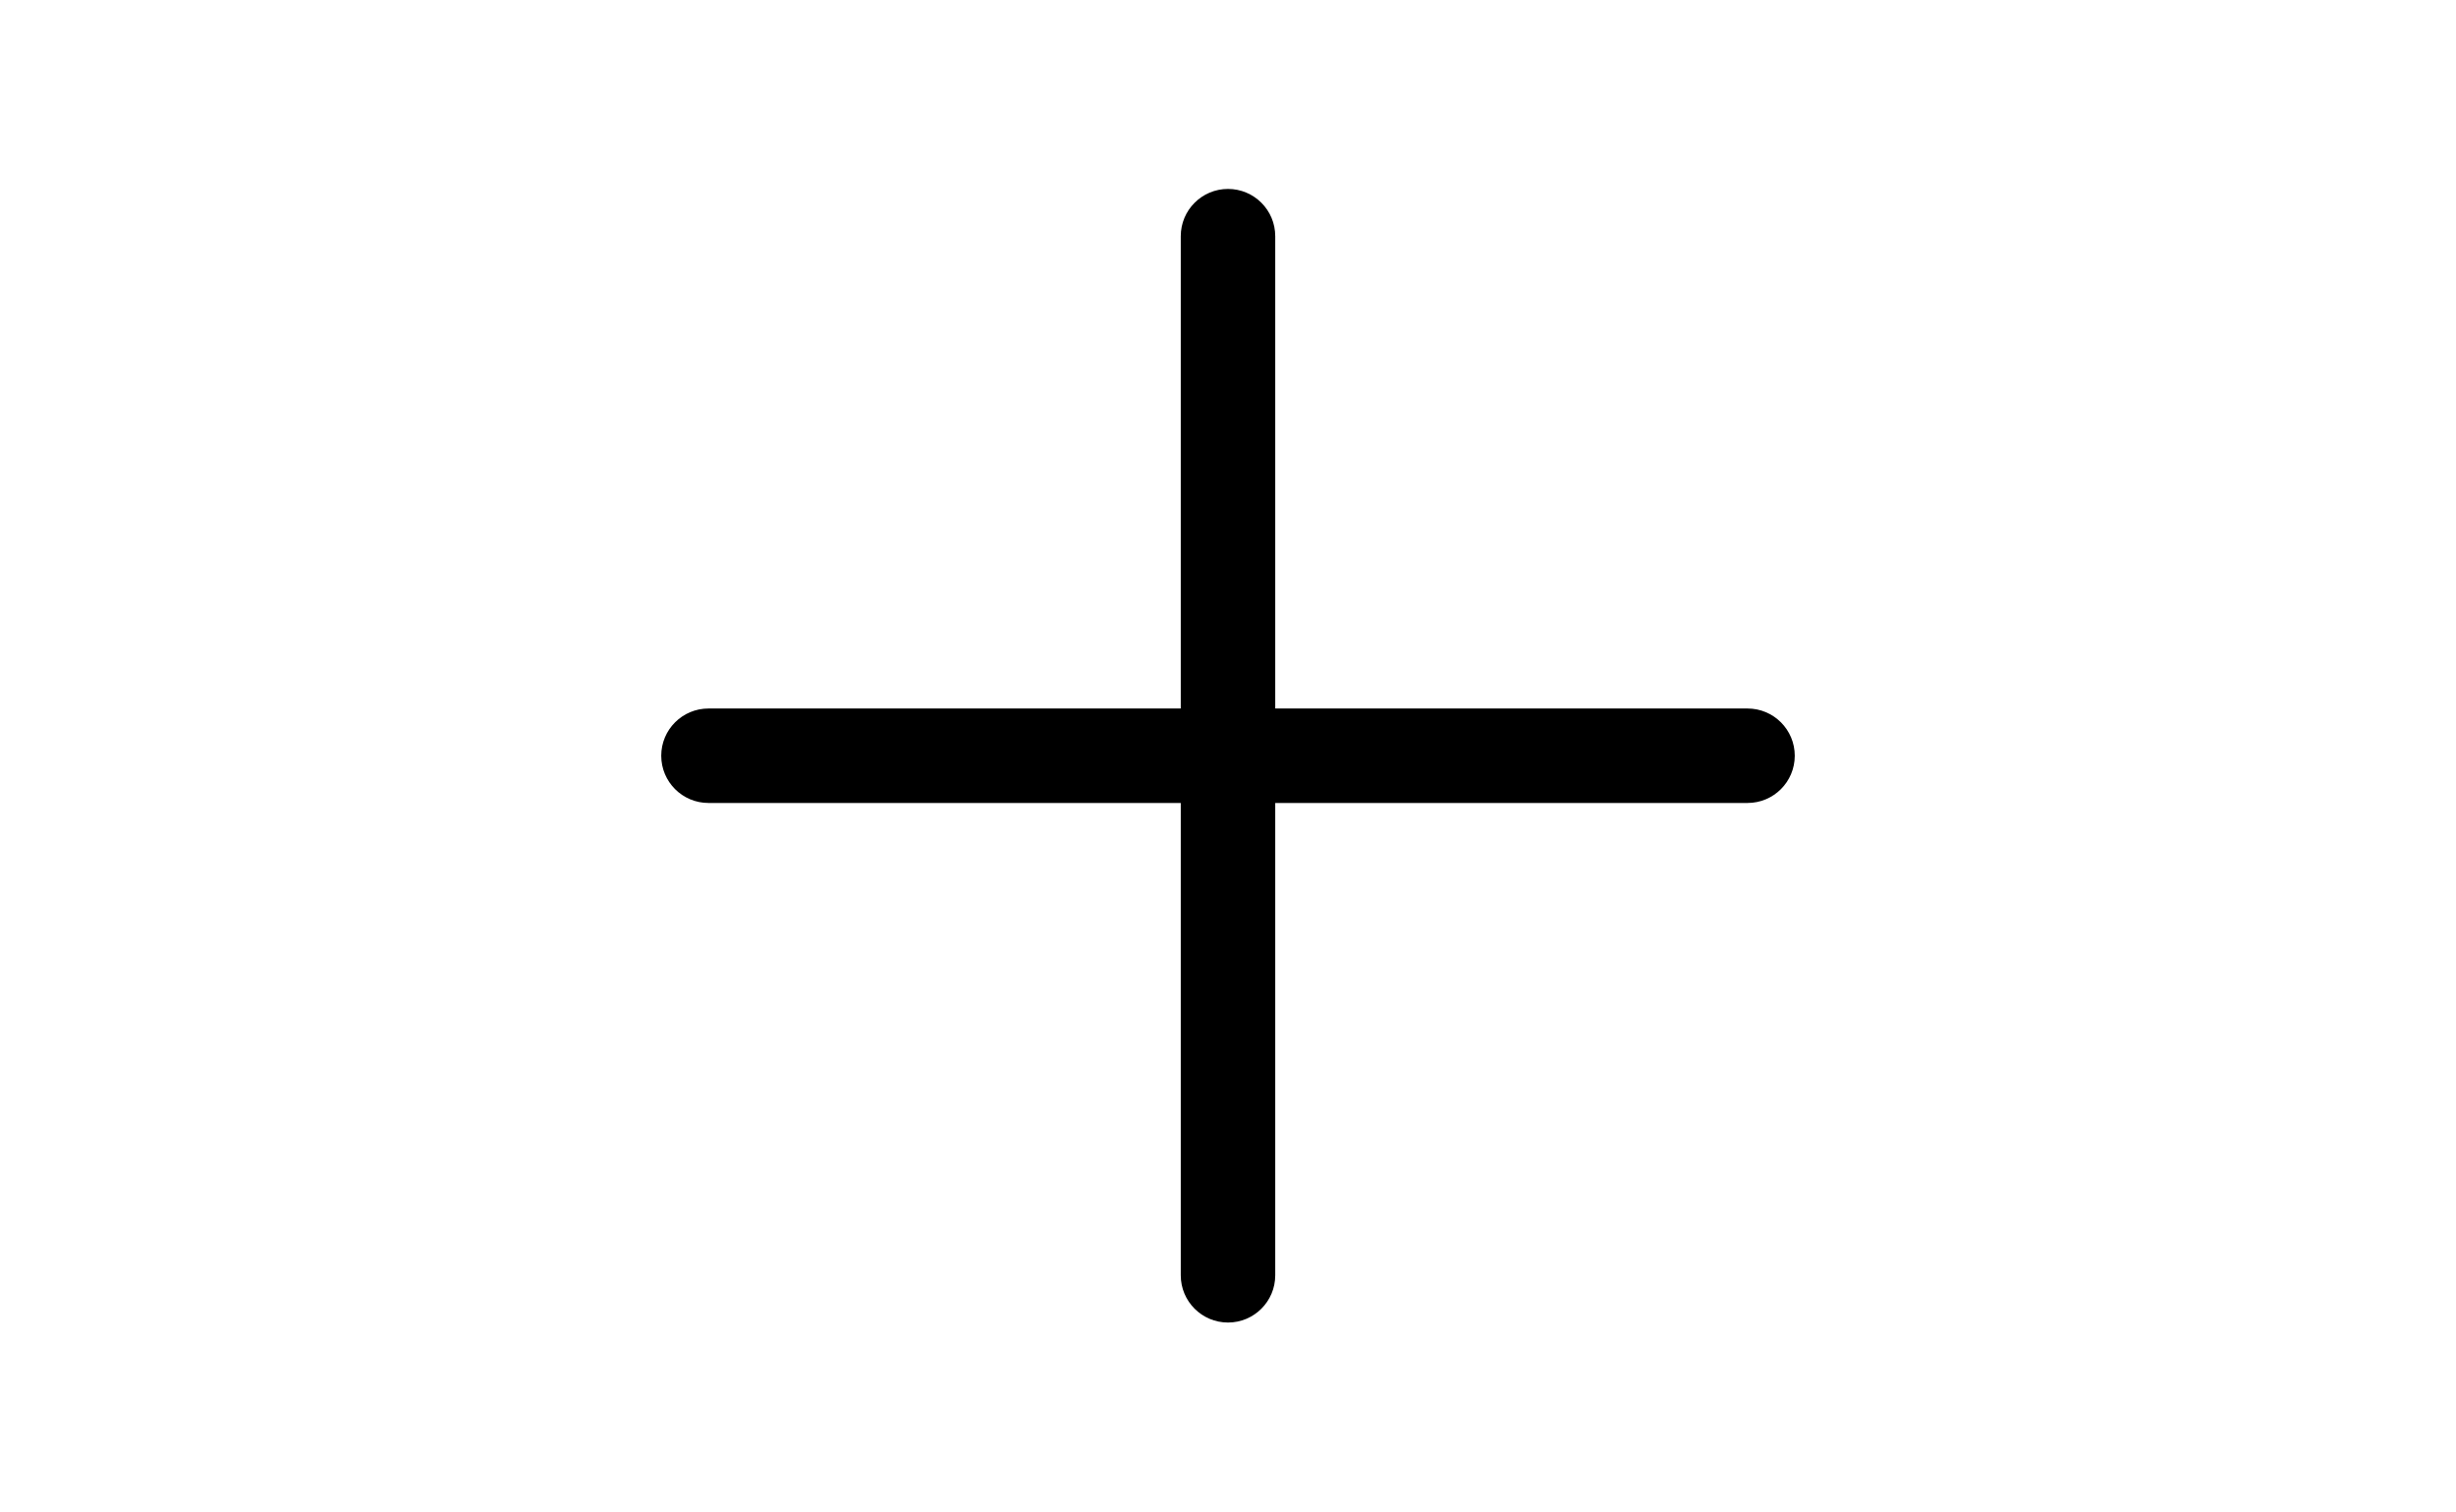
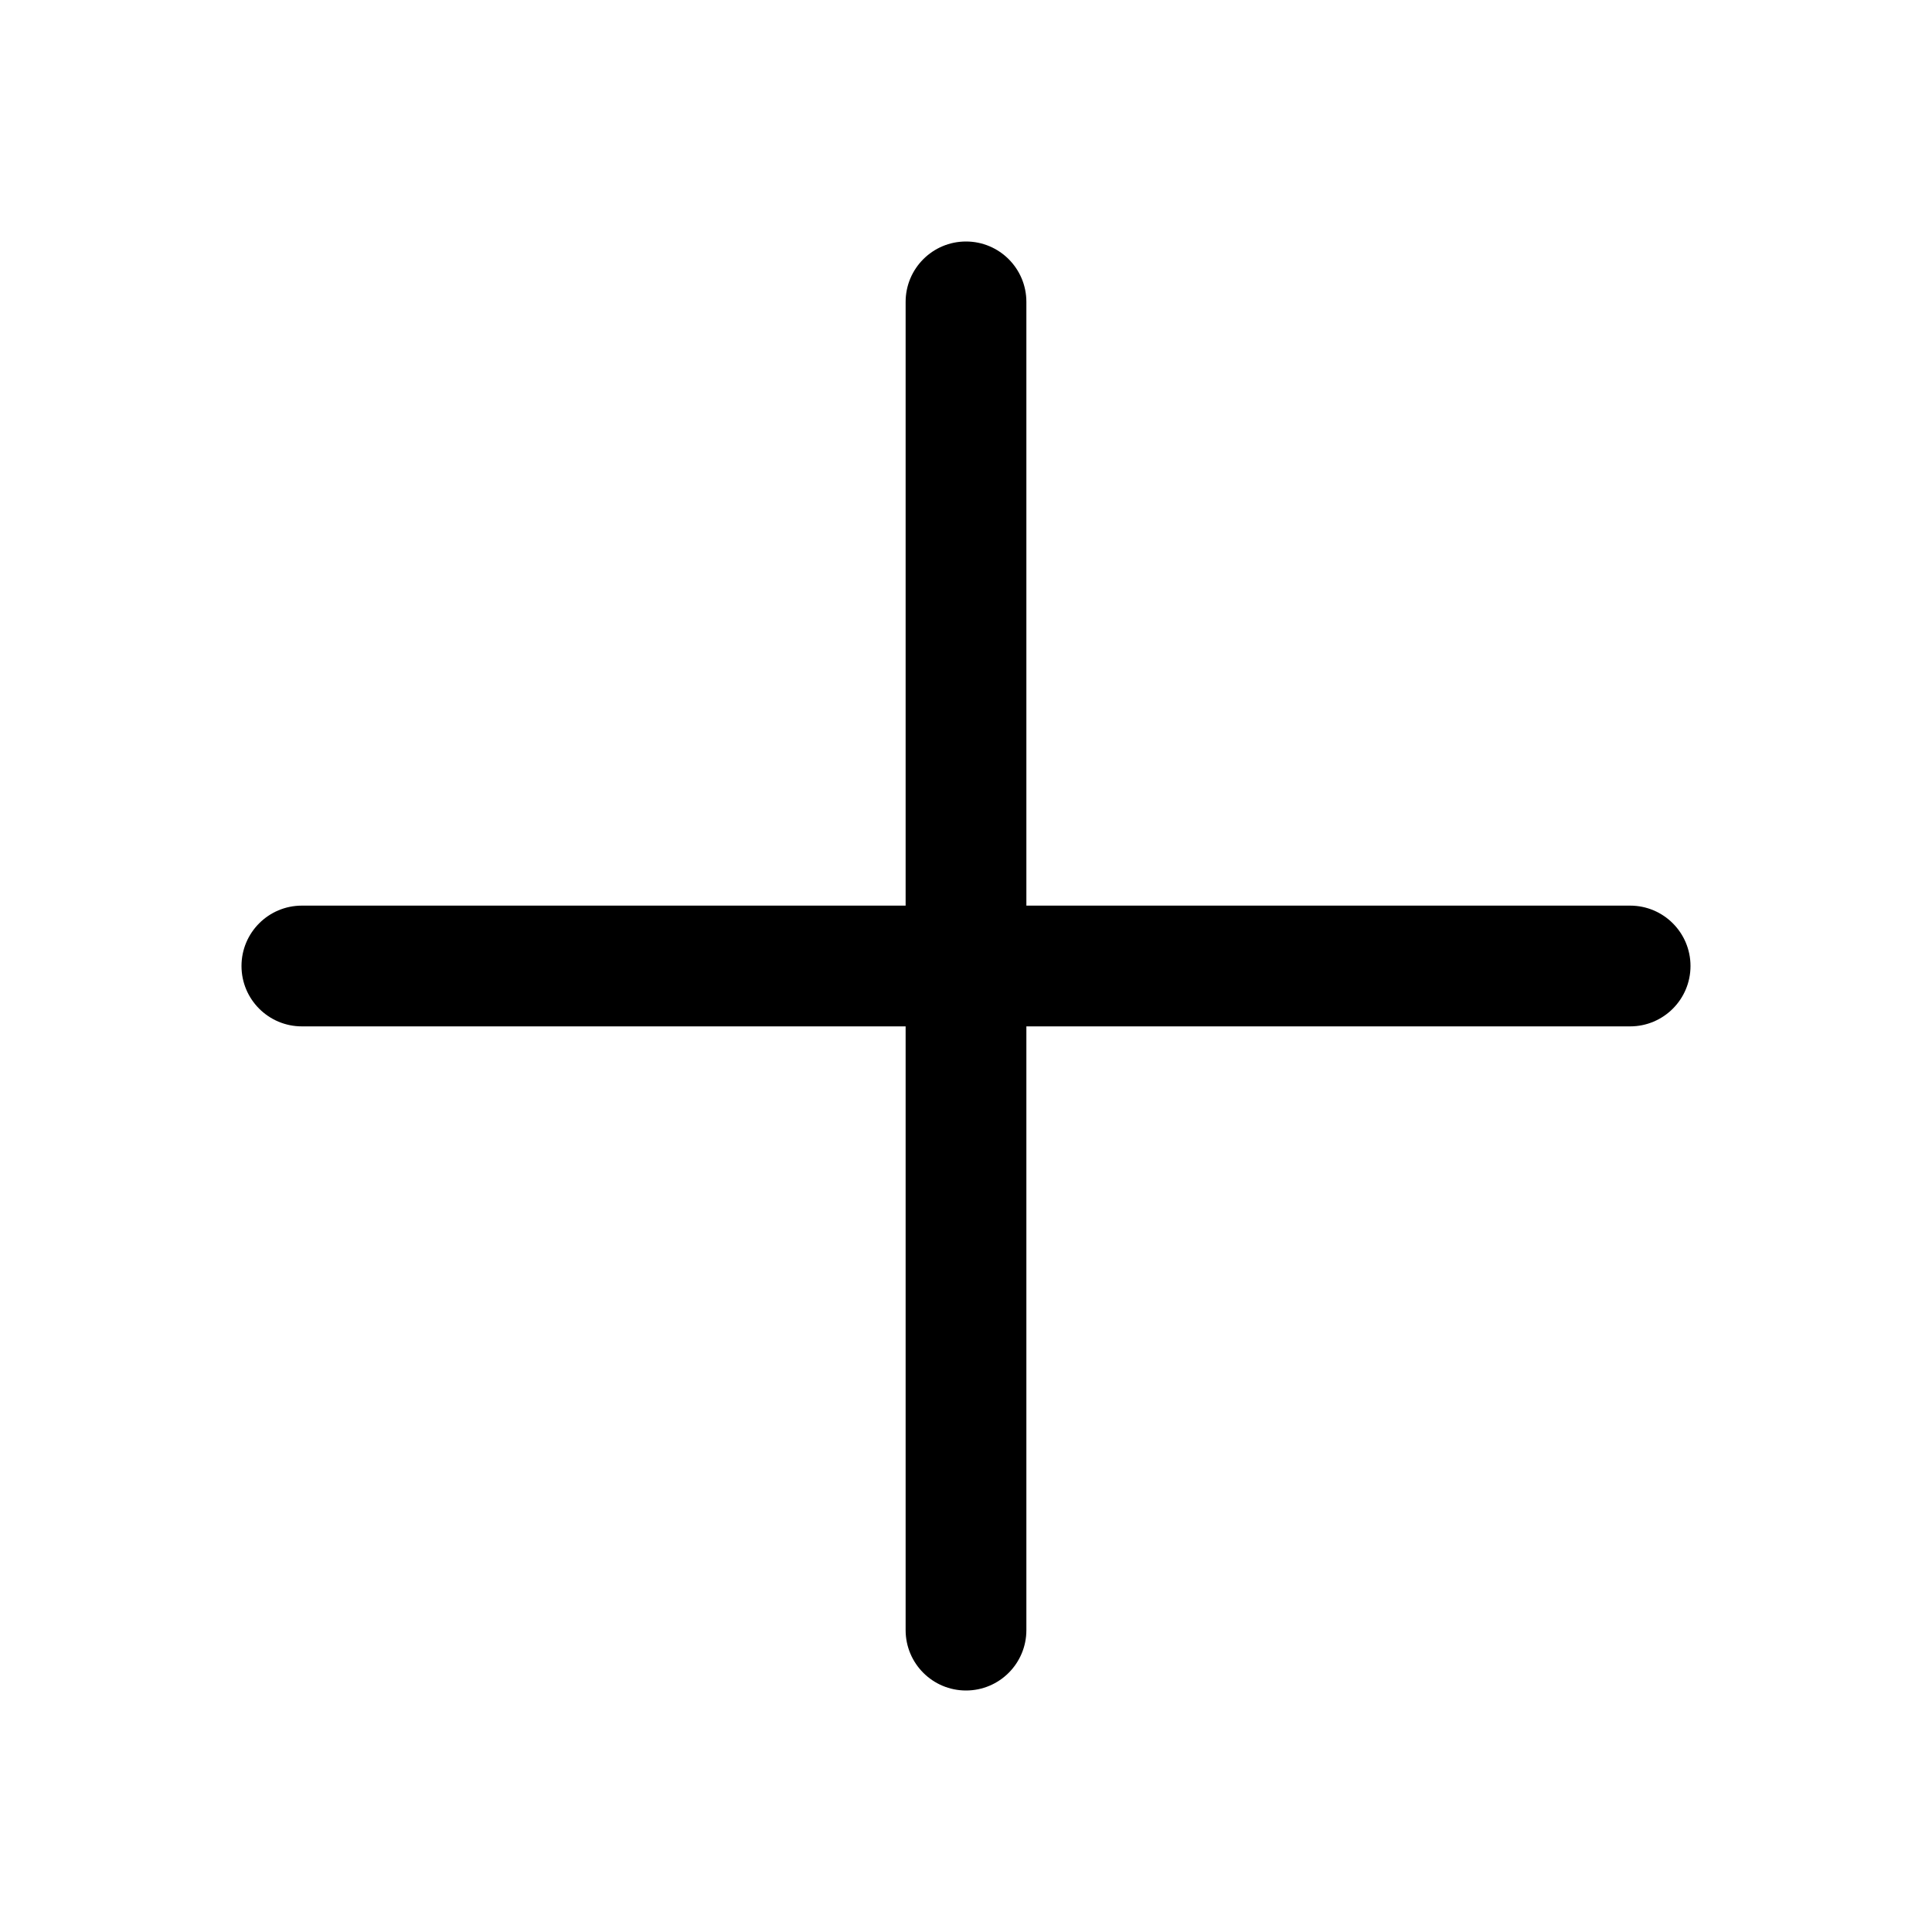
- <svg xmlns="http://www.w3.org/2000/svg" width="26" height="16" fill="currentColor" class="bi bi-plus-lg" viewBox="0 0 16 16">
+ <svg xmlns="http://www.w3.org/2000/svg" width="26" height="26" fill="currentColor" class="bi bi-plus-lg" viewBox="0 0 16 16">
  <path fill-rule="evenodd" d="M8 2a.5.5 0 0 1 .5.5v5h5a.5.5 0 0 1 0 1h-5v5a.5.5 0 0 1-1 0v-5h-5a.5.5 0 0 1 0-1h5v-5A.5.5 0 0 1 8 2Z" />
</svg>
